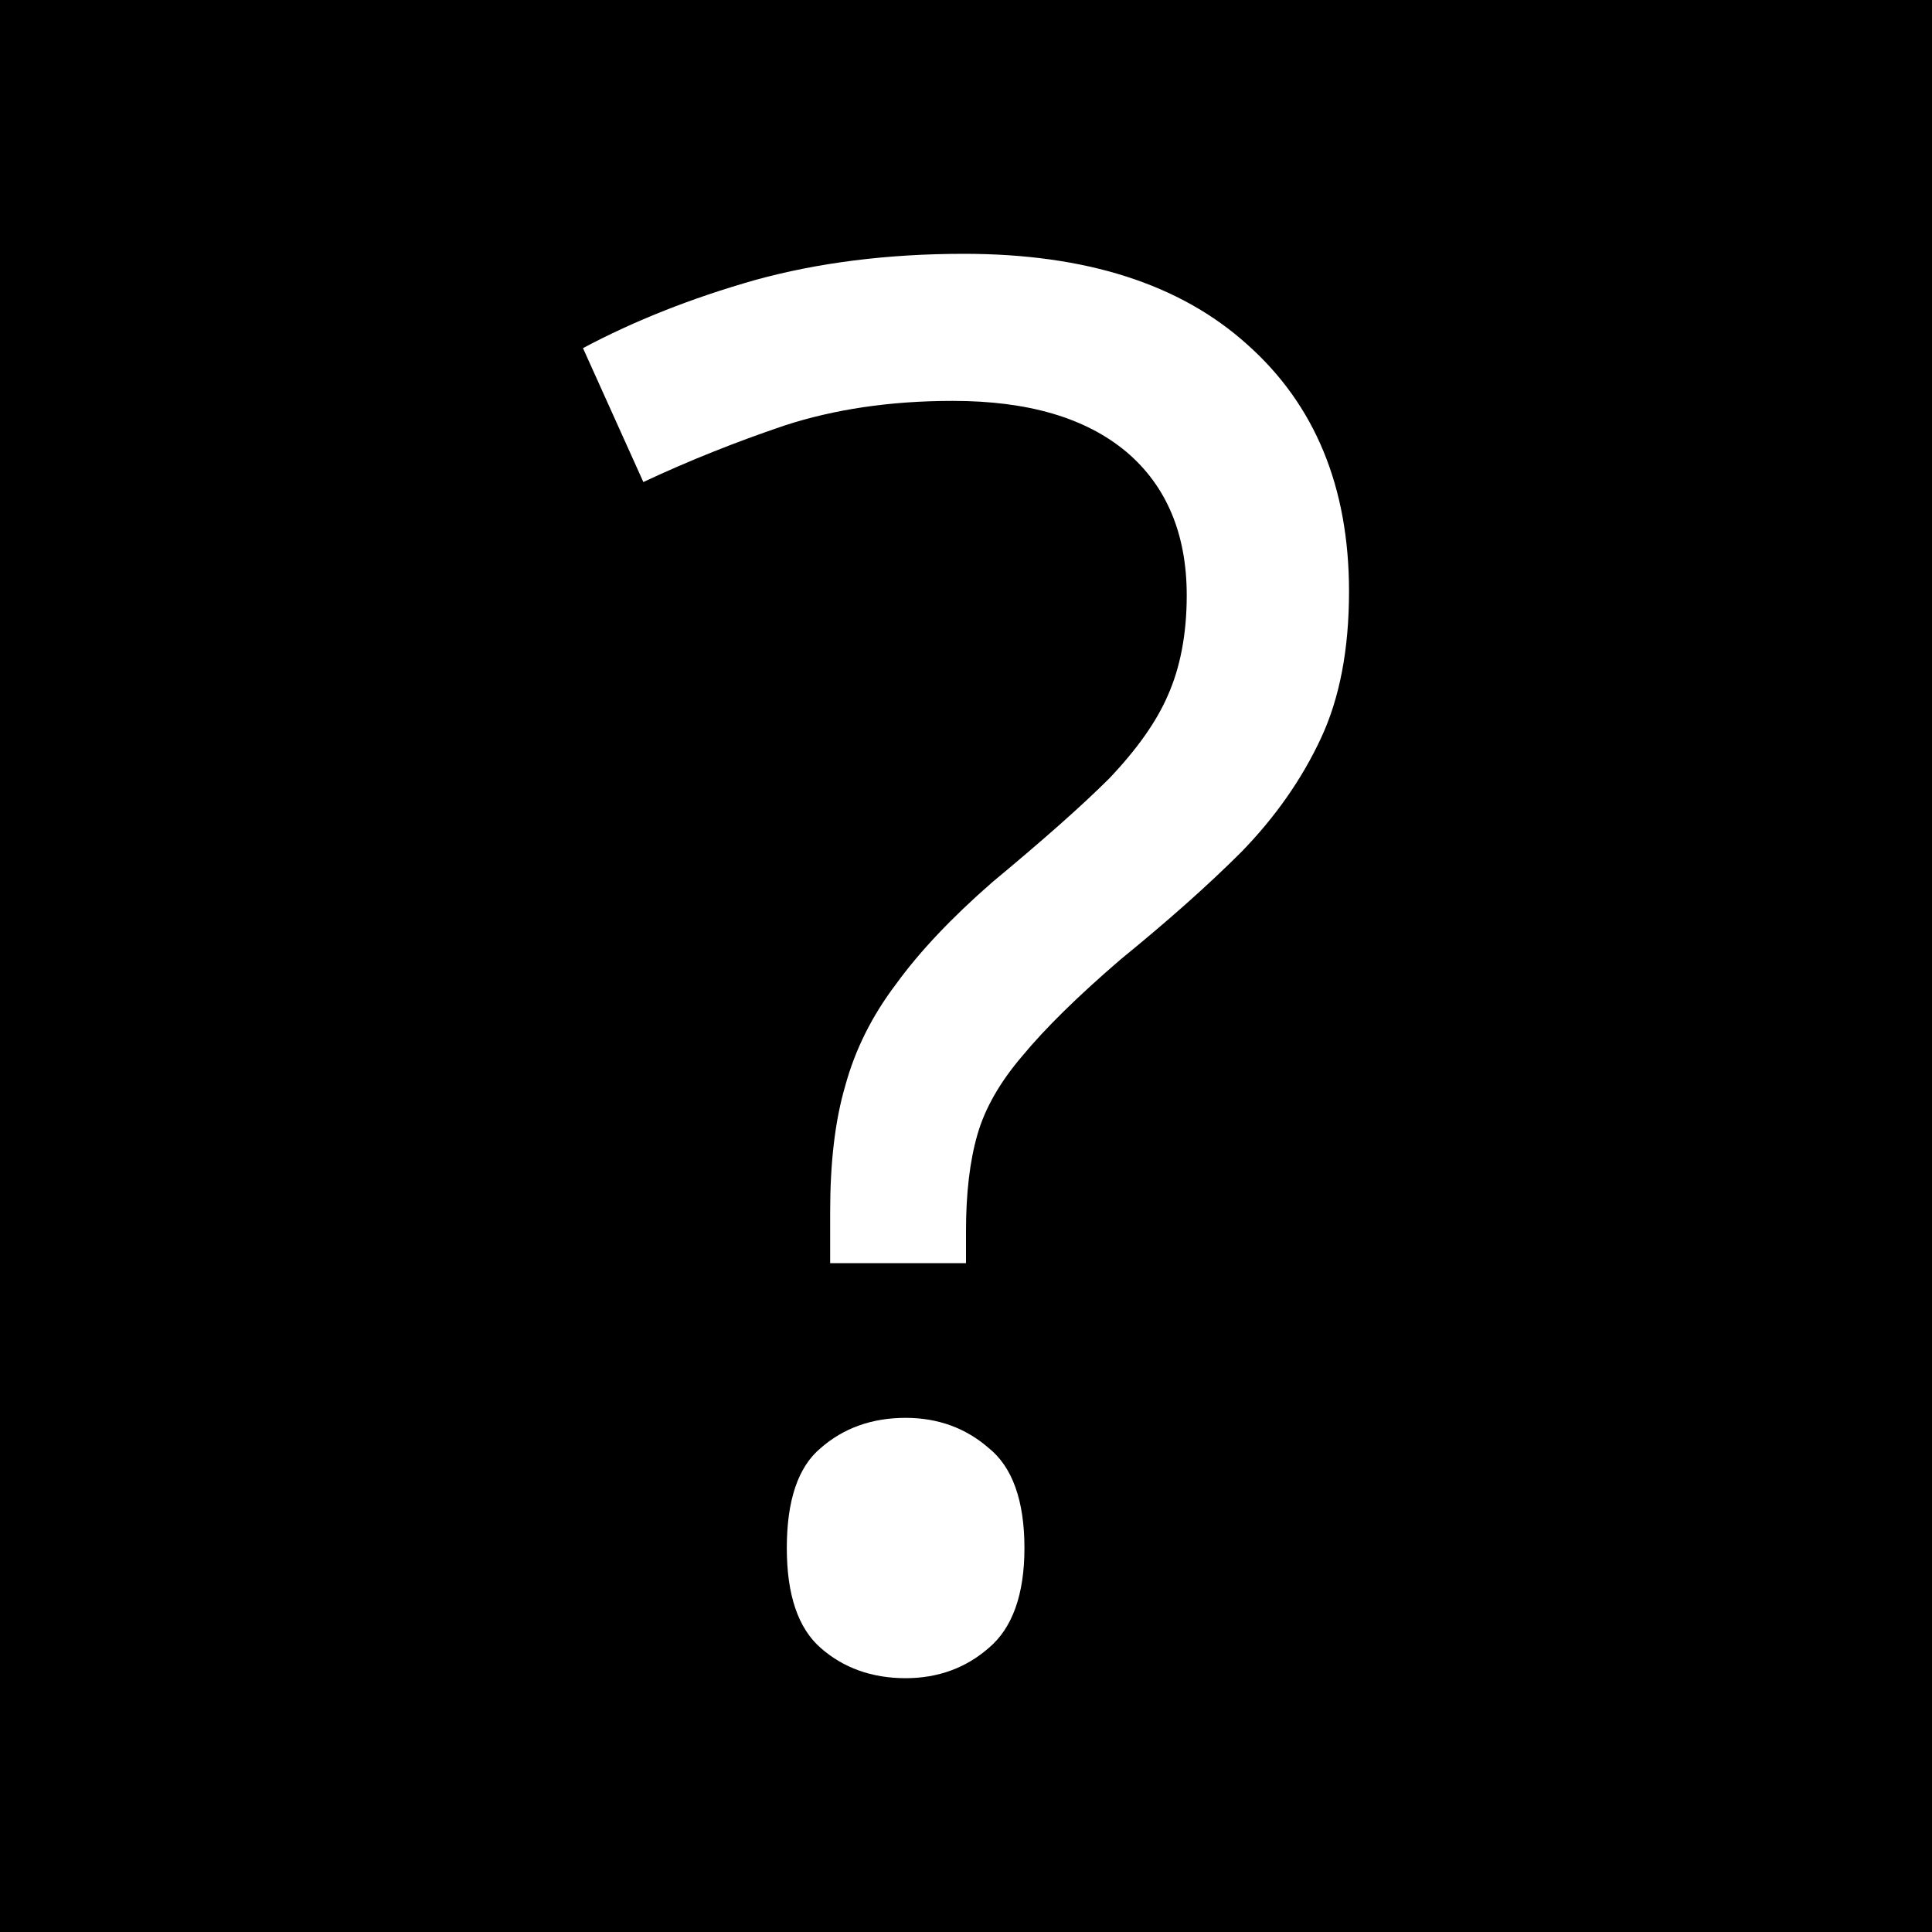
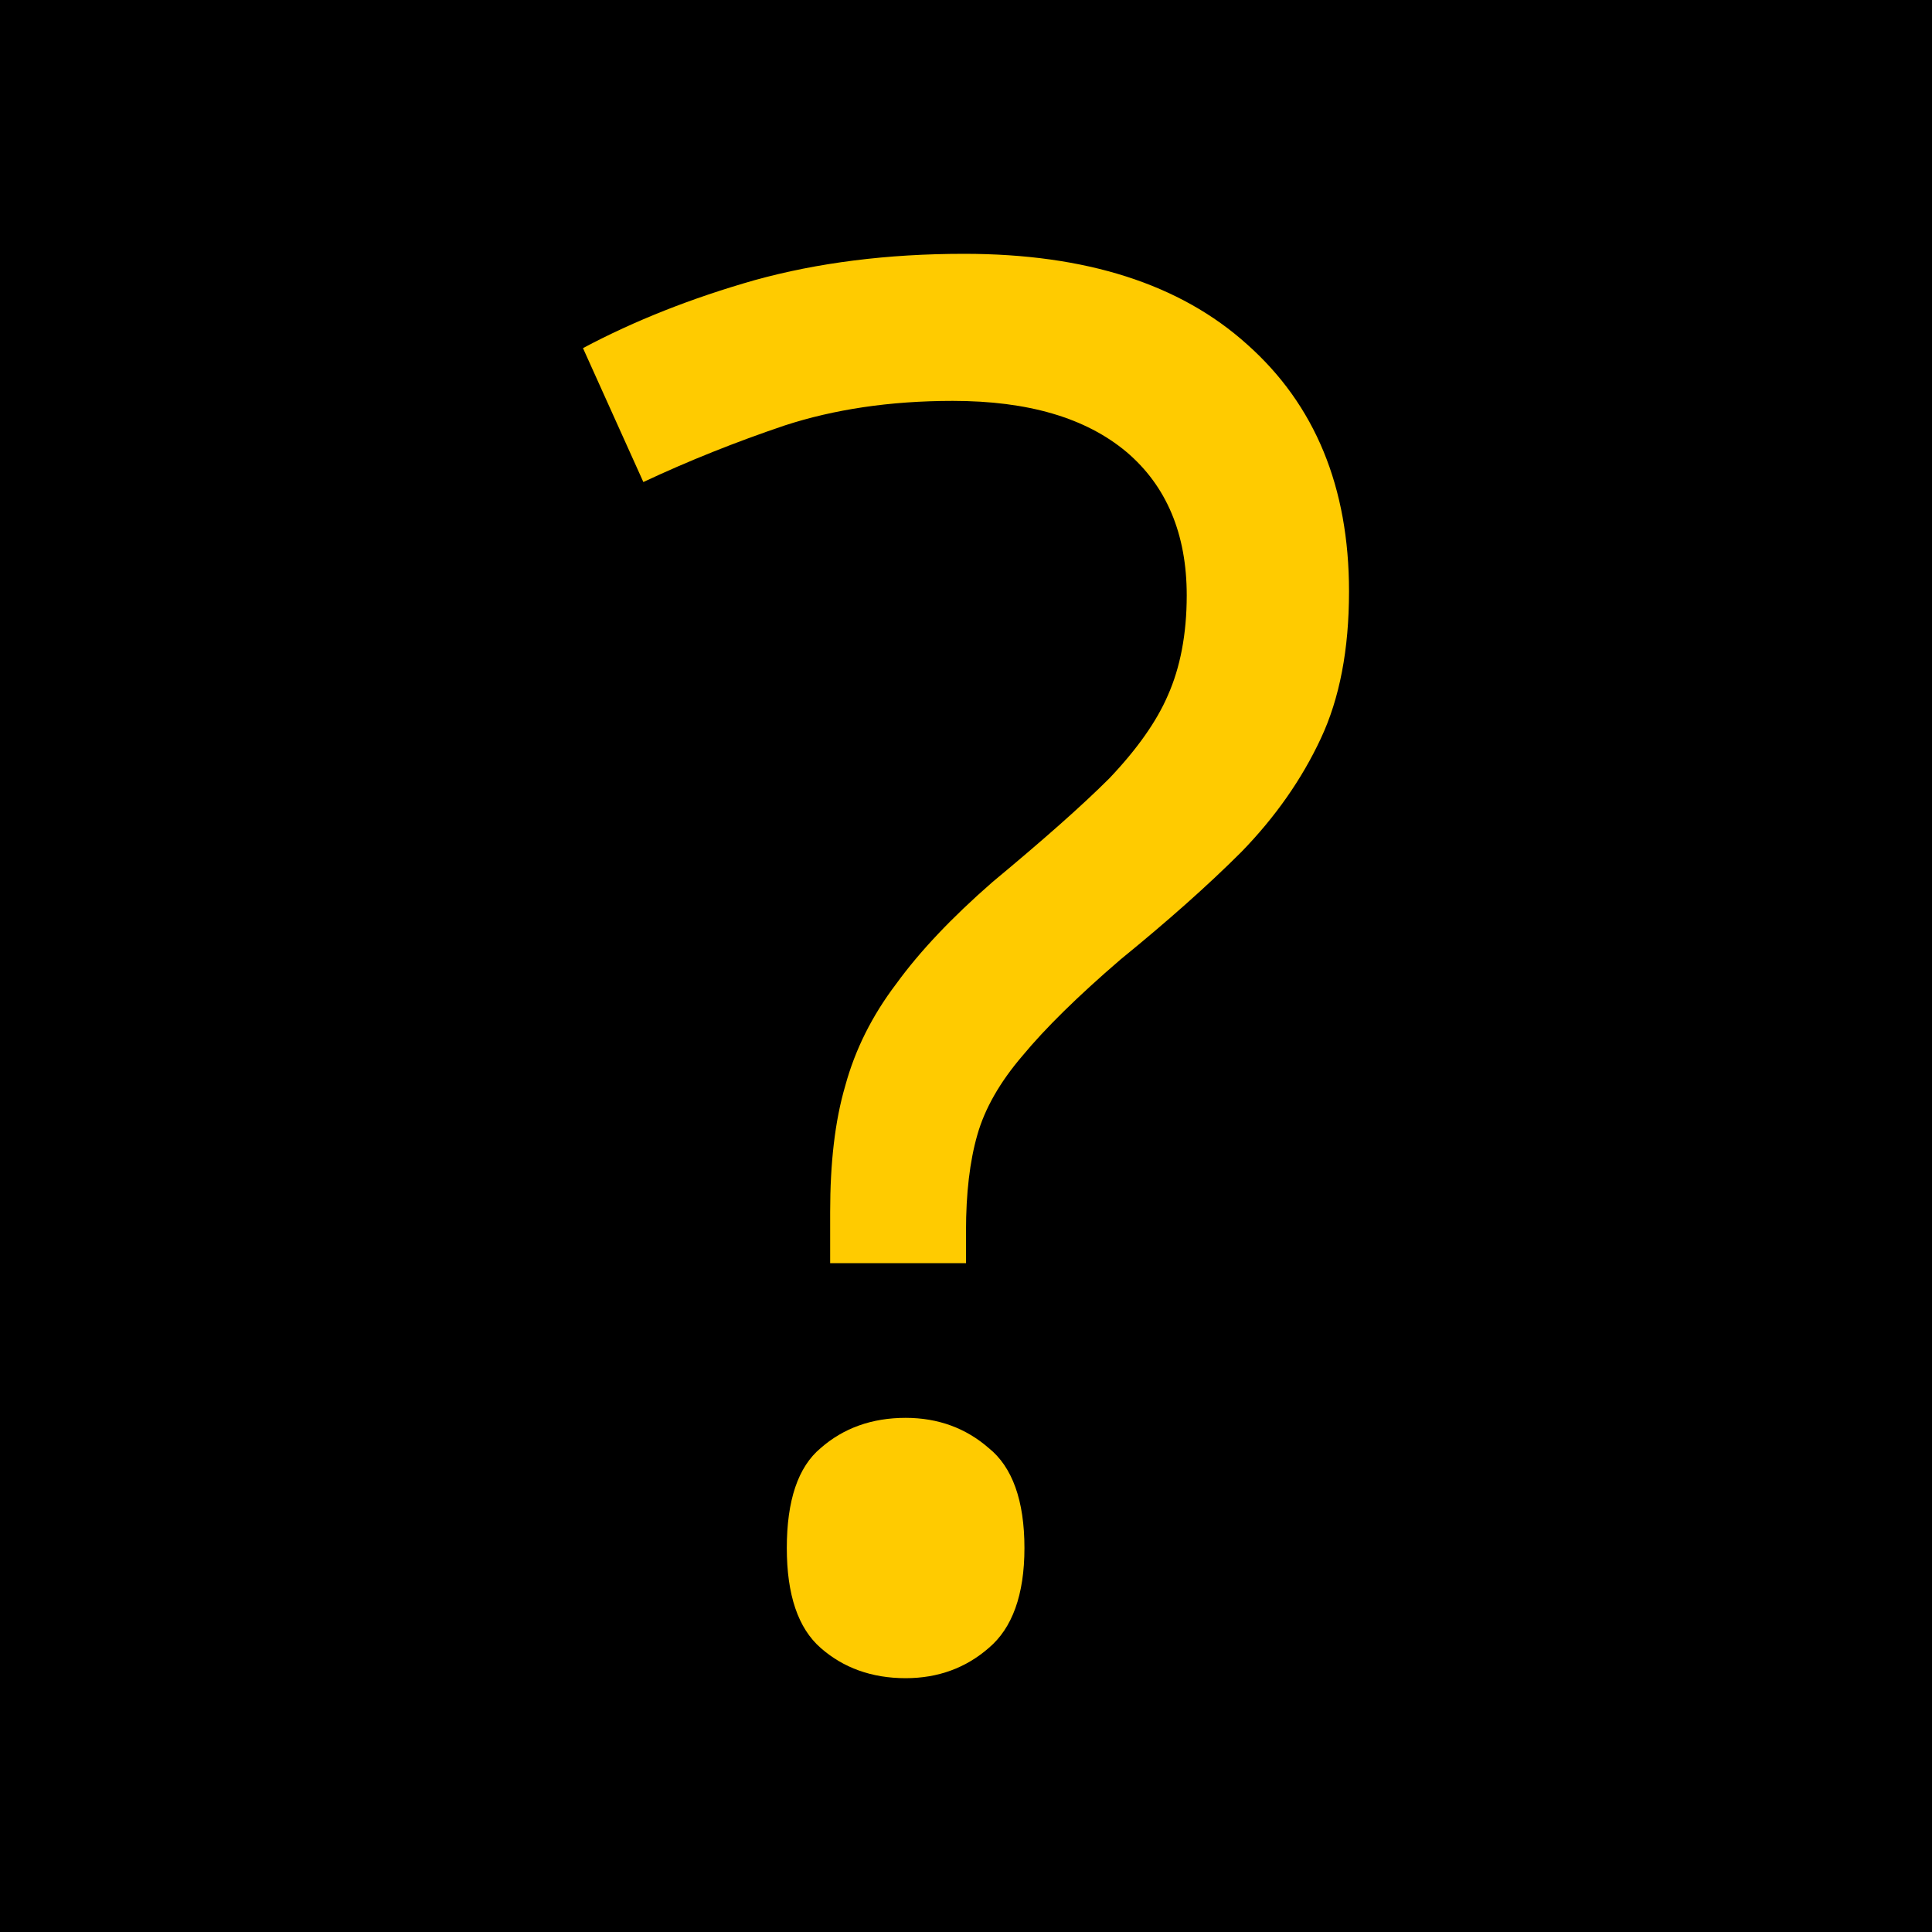
<svg xmlns="http://www.w3.org/2000/svg" width="16" height="16" viewBox="0 0 16 16">
  <path fill-rule="nonzero" fill="rgb(0%, 0%, 0%)" fill-opacity="1" stroke-width="1" stroke-linecap="round" stroke-linejoin="miter" stroke="rgb(0%, 0%, 0%)" stroke-opacity="1" stroke-miterlimit="4" d="M 0.499 0.499 L 15.72 0.499 L 15.72 15.72 L 0.499 15.72 Z M 0.499 0.499 " transform="matrix(0.986513, 0, 0, 0.986513, 0, 0)" />
-   <path fill-rule="nonzero" fill="rgb(100%, 100%, 100%)" fill-opacity="1" d="M 6.875 10.039 C 6.875 9.633 6.914 9.285 7 8.992 C 7.082 8.691 7.223 8.41 7.422 8.148 C 7.617 7.879 7.883 7.598 8.219 7.305 C 8.633 6.961 8.957 6.676 9.188 6.445 C 9.414 6.207 9.578 5.977 9.672 5.758 C 9.773 5.531 9.828 5.254 9.828 4.93 C 9.828 4.422 9.66 4.023 9.328 3.742 C 8.992 3.461 8.516 3.32 7.891 3.32 C 7.367 3.32 6.906 3.391 6.5 3.523 C 6.094 3.66 5.703 3.816 5.328 3.992 L 4.828 2.883 C 5.254 2.656 5.727 2.469 6.25 2.32 C 6.77 2.176 7.348 2.102 7.984 2.102 C 8.992 2.102 9.773 2.352 10.328 2.852 C 10.891 3.352 11.172 4.035 11.172 4.898 C 11.172 5.379 11.094 5.785 10.938 6.117 C 10.781 6.453 10.562 6.766 10.281 7.055 C 10 7.336 9.664 7.633 9.281 7.945 C 8.926 8.25 8.656 8.516 8.469 8.742 C 8.281 8.961 8.156 9.18 8.094 9.398 C 8.031 9.617 8 9.883 8 10.195 L 8 10.461 L 6.875 10.461 Z M 6.516 12.82 C 6.516 12.426 6.609 12.148 6.797 11.992 C 6.984 11.828 7.219 11.742 7.5 11.742 C 7.77 11.742 8 11.828 8.188 11.992 C 8.383 12.148 8.484 12.426 8.484 12.82 C 8.484 13.207 8.383 13.484 8.188 13.648 C 8 13.812 7.77 13.898 7.5 13.898 C 7.219 13.898 6.984 13.812 6.797 13.648 C 6.609 13.484 6.516 13.207 6.516 12.82 Z M 4.641 -3.422 " />
+   <path fill-rule="nonzero" fill="rgb(100%, 79.608%, 0%)" fill-opacity="1" d="M 6.875 10.039 C 6.875 9.633 6.914 9.285 7 8.992 C 7.082 8.691 7.223 8.41 7.422 8.148 C 7.617 7.879 7.883 7.598 8.219 7.305 C 8.633 6.961 8.957 6.676 9.188 6.445 C 9.414 6.207 9.578 5.977 9.672 5.758 C 9.773 5.531 9.828 5.254 9.828 4.93 C 9.828 4.422 9.66 4.023 9.328 3.742 C 8.992 3.461 8.516 3.32 7.891 3.32 C 7.367 3.32 6.906 3.391 6.5 3.523 C 6.094 3.66 5.703 3.816 5.328 3.992 L 4.828 2.883 C 5.254 2.656 5.727 2.469 6.25 2.32 C 6.77 2.176 7.348 2.102 7.984 2.102 C 8.992 2.102 9.773 2.352 10.328 2.852 C 10.891 3.352 11.172 4.035 11.172 4.898 C 11.172 5.379 11.094 5.785 10.938 6.117 C 10.781 6.453 10.562 6.766 10.281 7.055 C 10 7.336 9.664 7.633 9.281 7.945 C 8.926 8.25 8.656 8.516 8.469 8.742 C 8.281 8.961 8.156 9.18 8.094 9.398 C 8.031 9.617 8 9.883 8 10.195 L 8 10.461 L 6.875 10.461 Z M 6.516 12.82 C 6.516 12.426 6.609 12.148 6.797 11.992 C 6.984 11.828 7.219 11.742 7.5 11.742 C 7.77 11.742 8 11.828 8.188 11.992 C 8.383 12.148 8.484 12.426 8.484 12.82 C 8.484 13.207 8.383 13.484 8.188 13.648 C 8 13.812 7.77 13.898 7.5 13.898 C 7.219 13.898 6.984 13.812 6.797 13.648 C 6.609 13.484 6.516 13.207 6.516 12.82 Z M 4.641 -3.422 " />
</svg>
